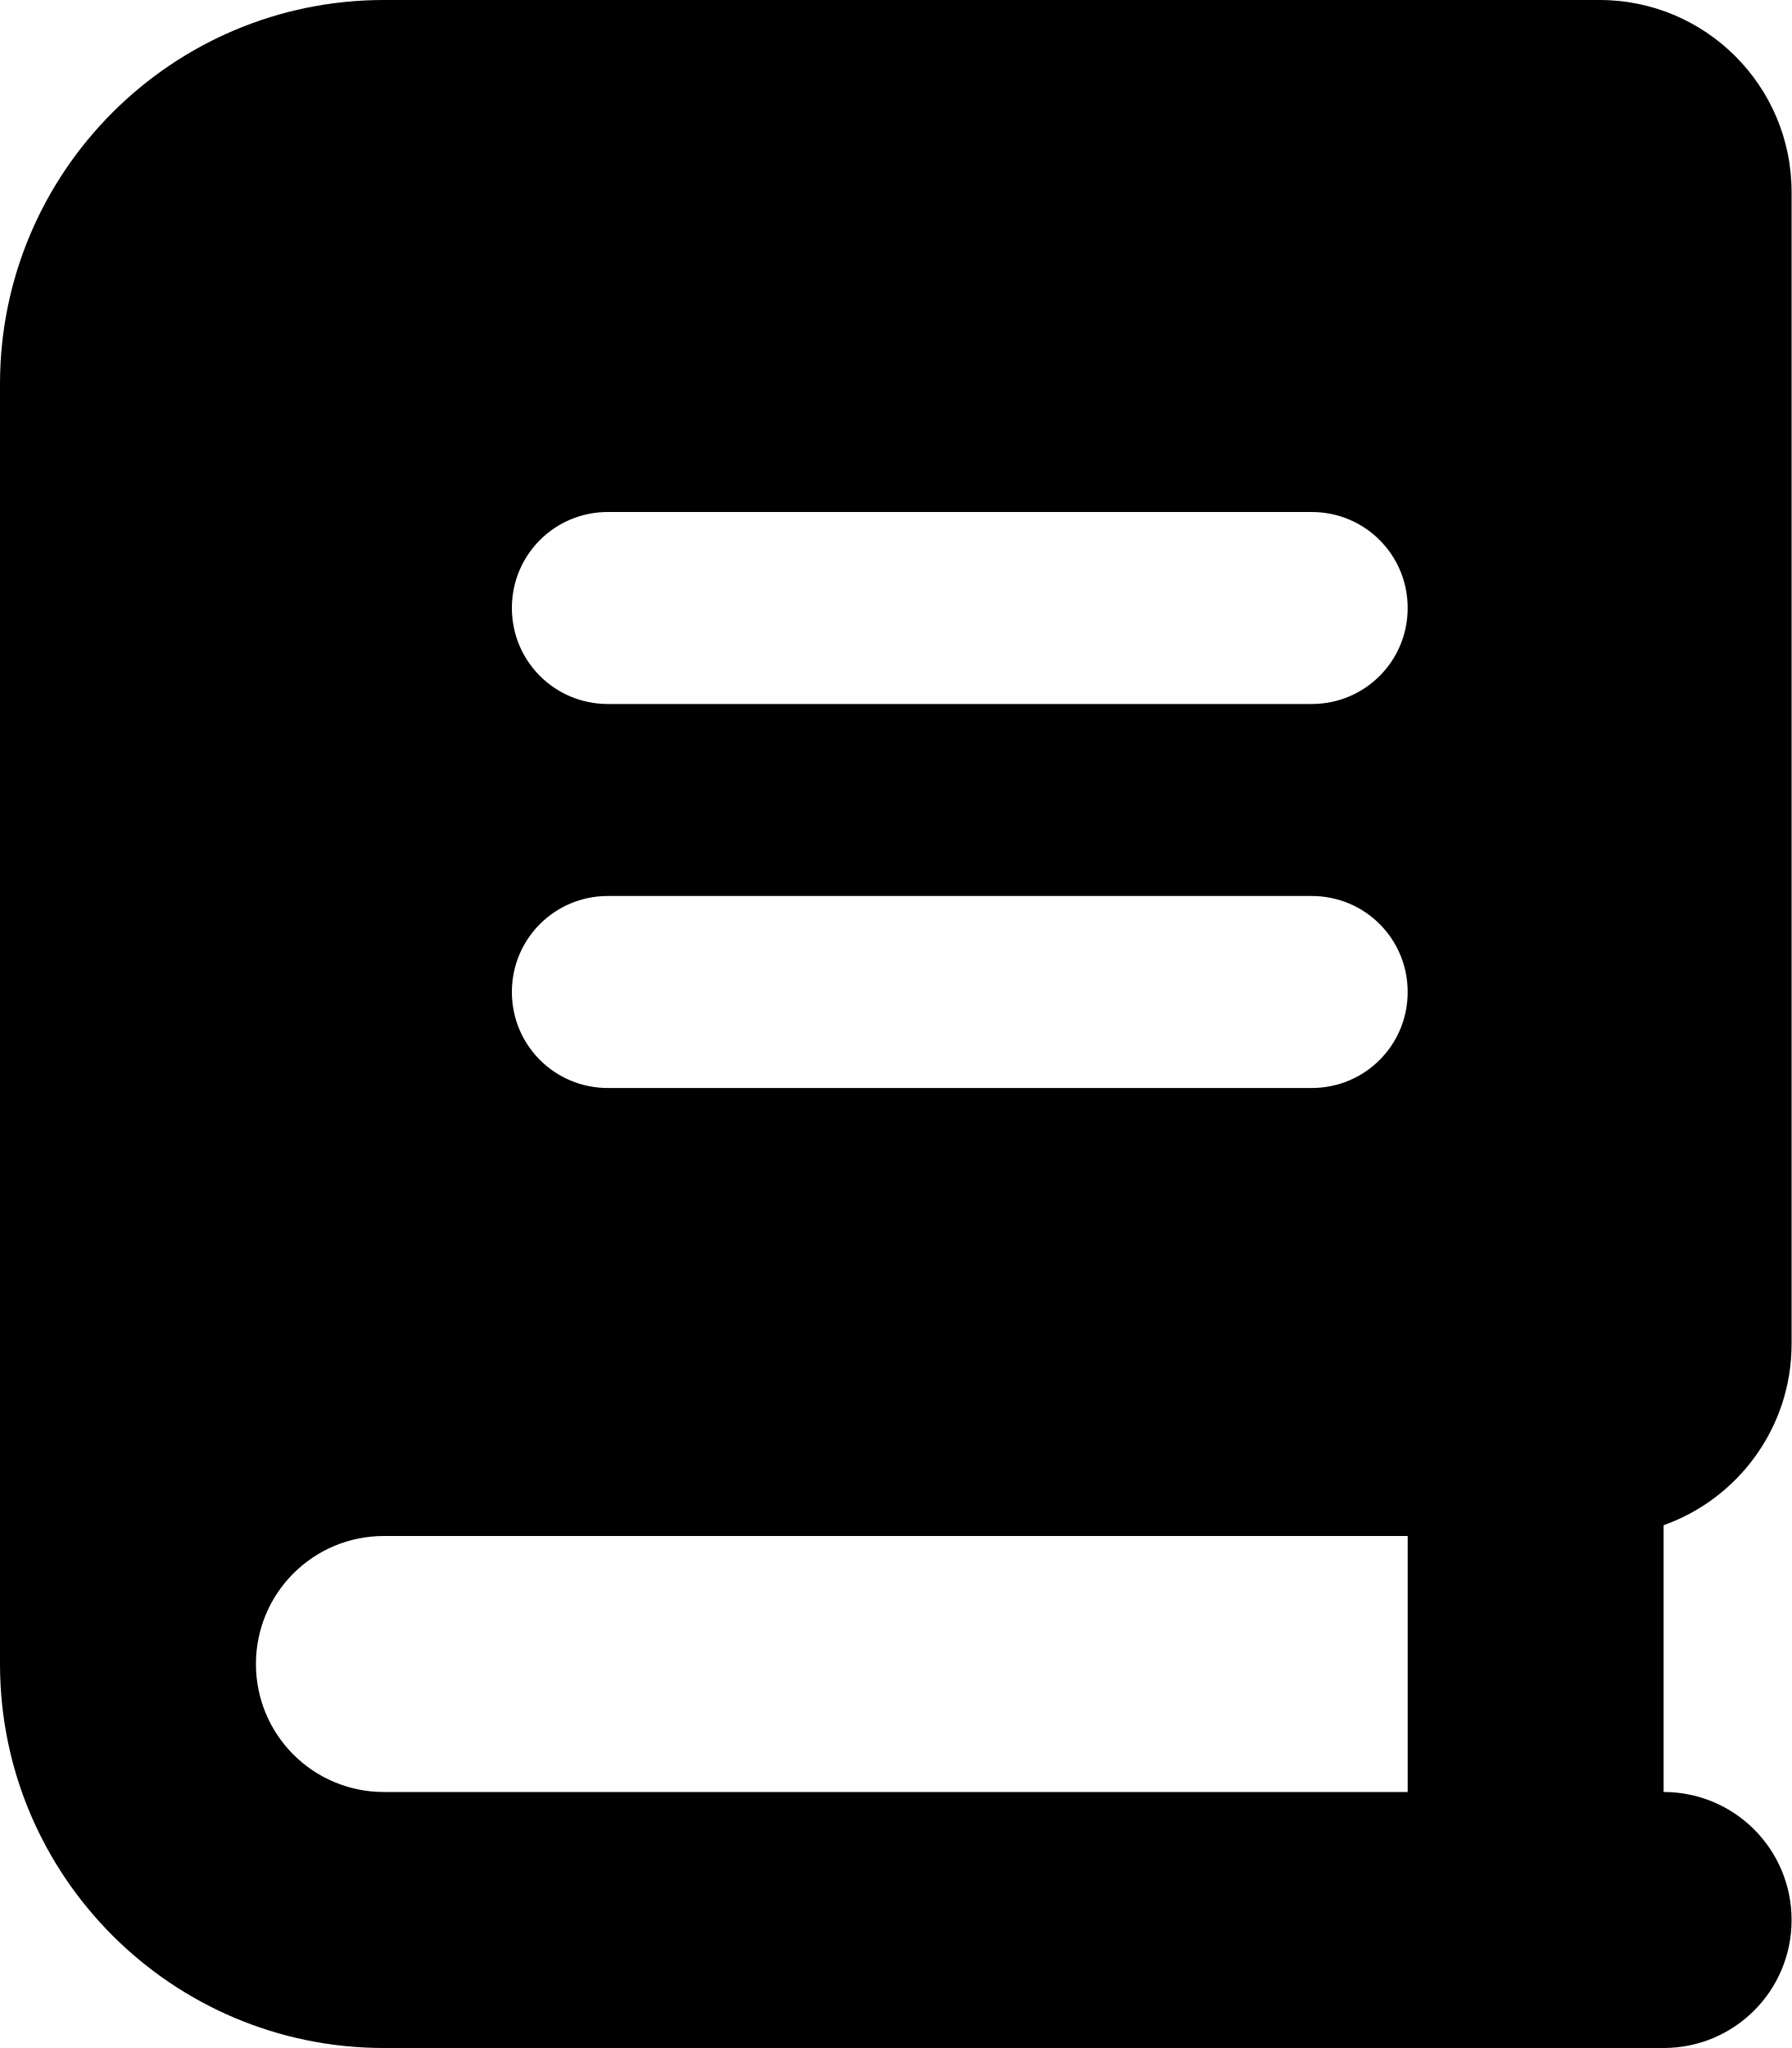
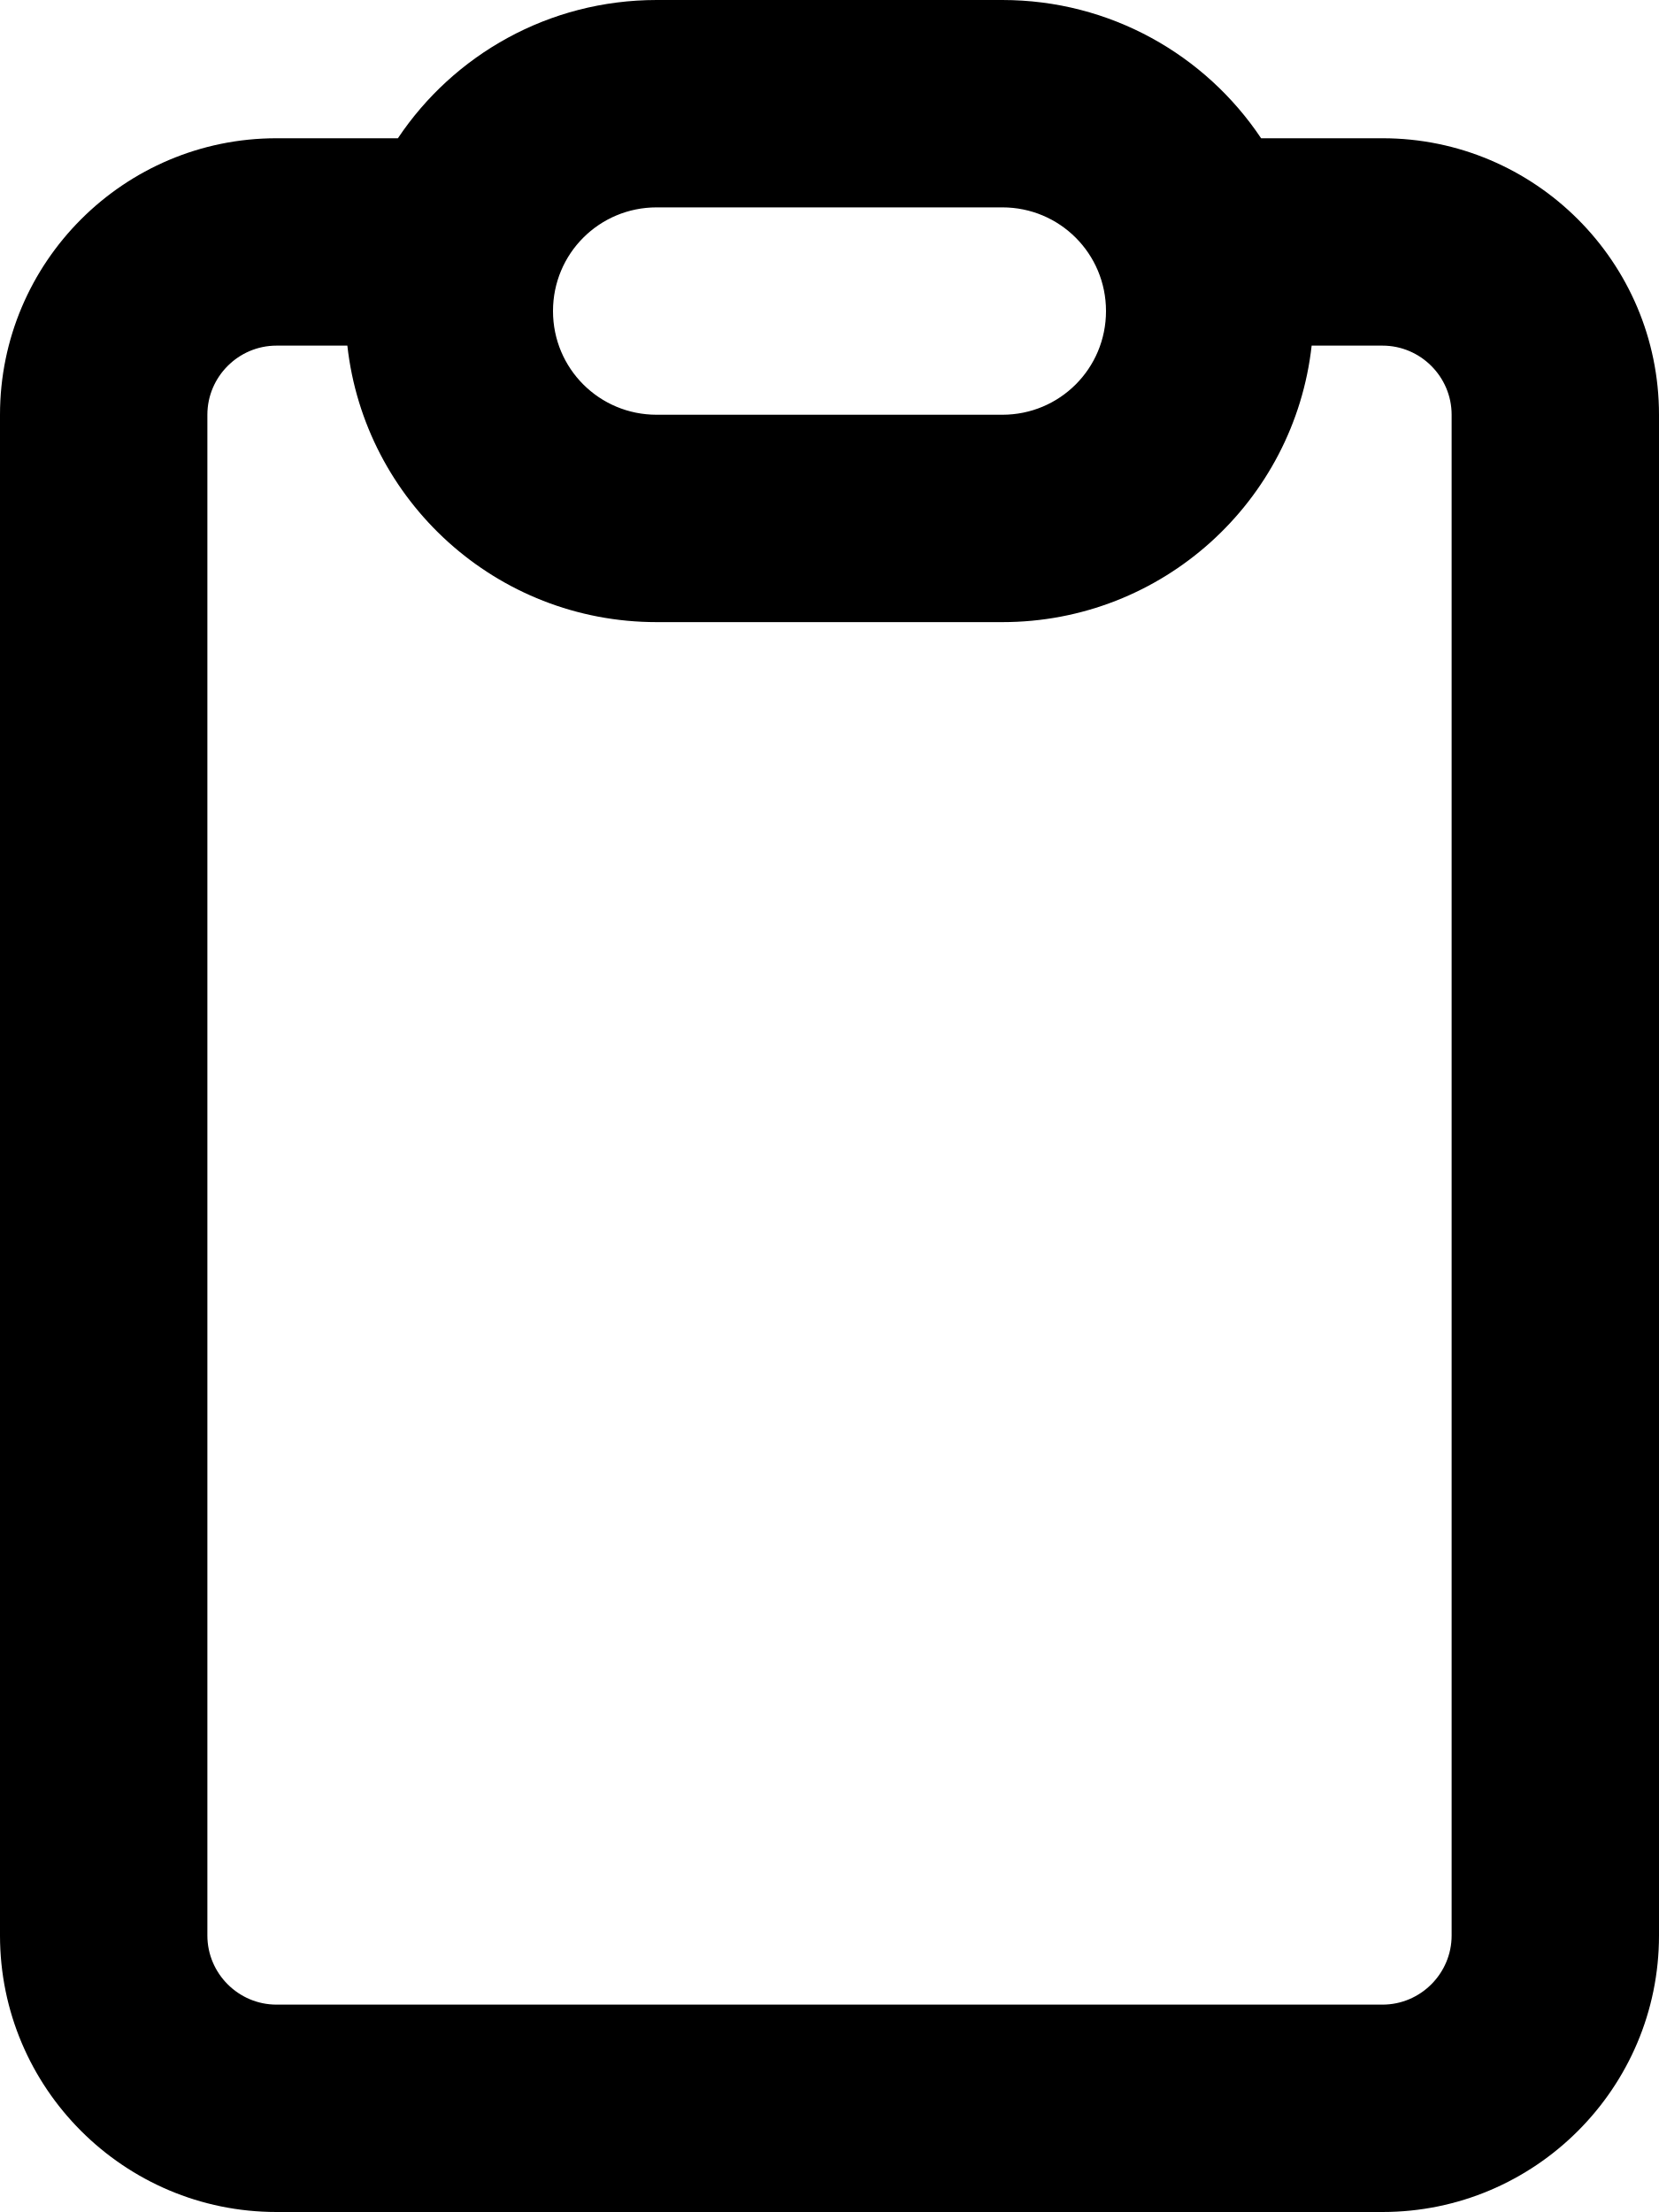
- <svg xmlns="http://www.w3.org/2000/svg" viewBox="0 0 448 512">
-   <path fill="currentColor" d="M384 512L96 512c-53 0-96-43-96-96L0 96C0 43 43 0 96 0L400 0c26.5 0 48 21.5 48 48l0 288c0 20.9-13.4 38.7-32 45.3l0 66.7c17.7 0 32 14.3 32 32s-14.3 32-32 32l-32 0zM96 384c-17.7 0-32 14.3-32 32s14.3 32 32 32l256 0 0-64-256 0zm32-232c0 13.3 10.7 24 24 24l176 0c13.3 0 24-10.7 24-24s-10.7-24-24-24l-176 0c-13.3 0-24 10.7-24 24zm24 72c-13.3 0-24 10.7-24 24s10.7 24 24 24l176 0c13.3 0 24-10.7 24-24s-10.7-24-24-24l-176 0z" />
+ <svg xmlns="http://www.w3.org/2000/svg" viewBox="0 0 384 512">
+   <path d="M232 96l-80 0c-13.3 0-24-10.7-24-24s10.7-24 24-24l80 0c13.3 0 24 10.7 24 24s-10.7 24-24 24zm0 48c37.1 0 67.6-28 71.6-64L320 80c8.8 0 16 7.2 16 16l0 352c0 8.8-7.2 16-16 16L64 464c-8.8 0-16-7.2-16-16L48 96c0-8.8 7.2-16 16-16l16.4 0c4 36 34.5 64 71.6 64l80 0zM291.9 32C279 12.7 257 0 232 0L152 0c-25 0-47 12.7-59.9 32L64 32C28.7 32 0 60.7 0 96L0 448c0 35.3 28.7 64 64 64l256 0c35.3 0 64-28.7 64-64l0-352c0-35.3-28.7-64-64-64l-28.1 0z" />
</svg>
